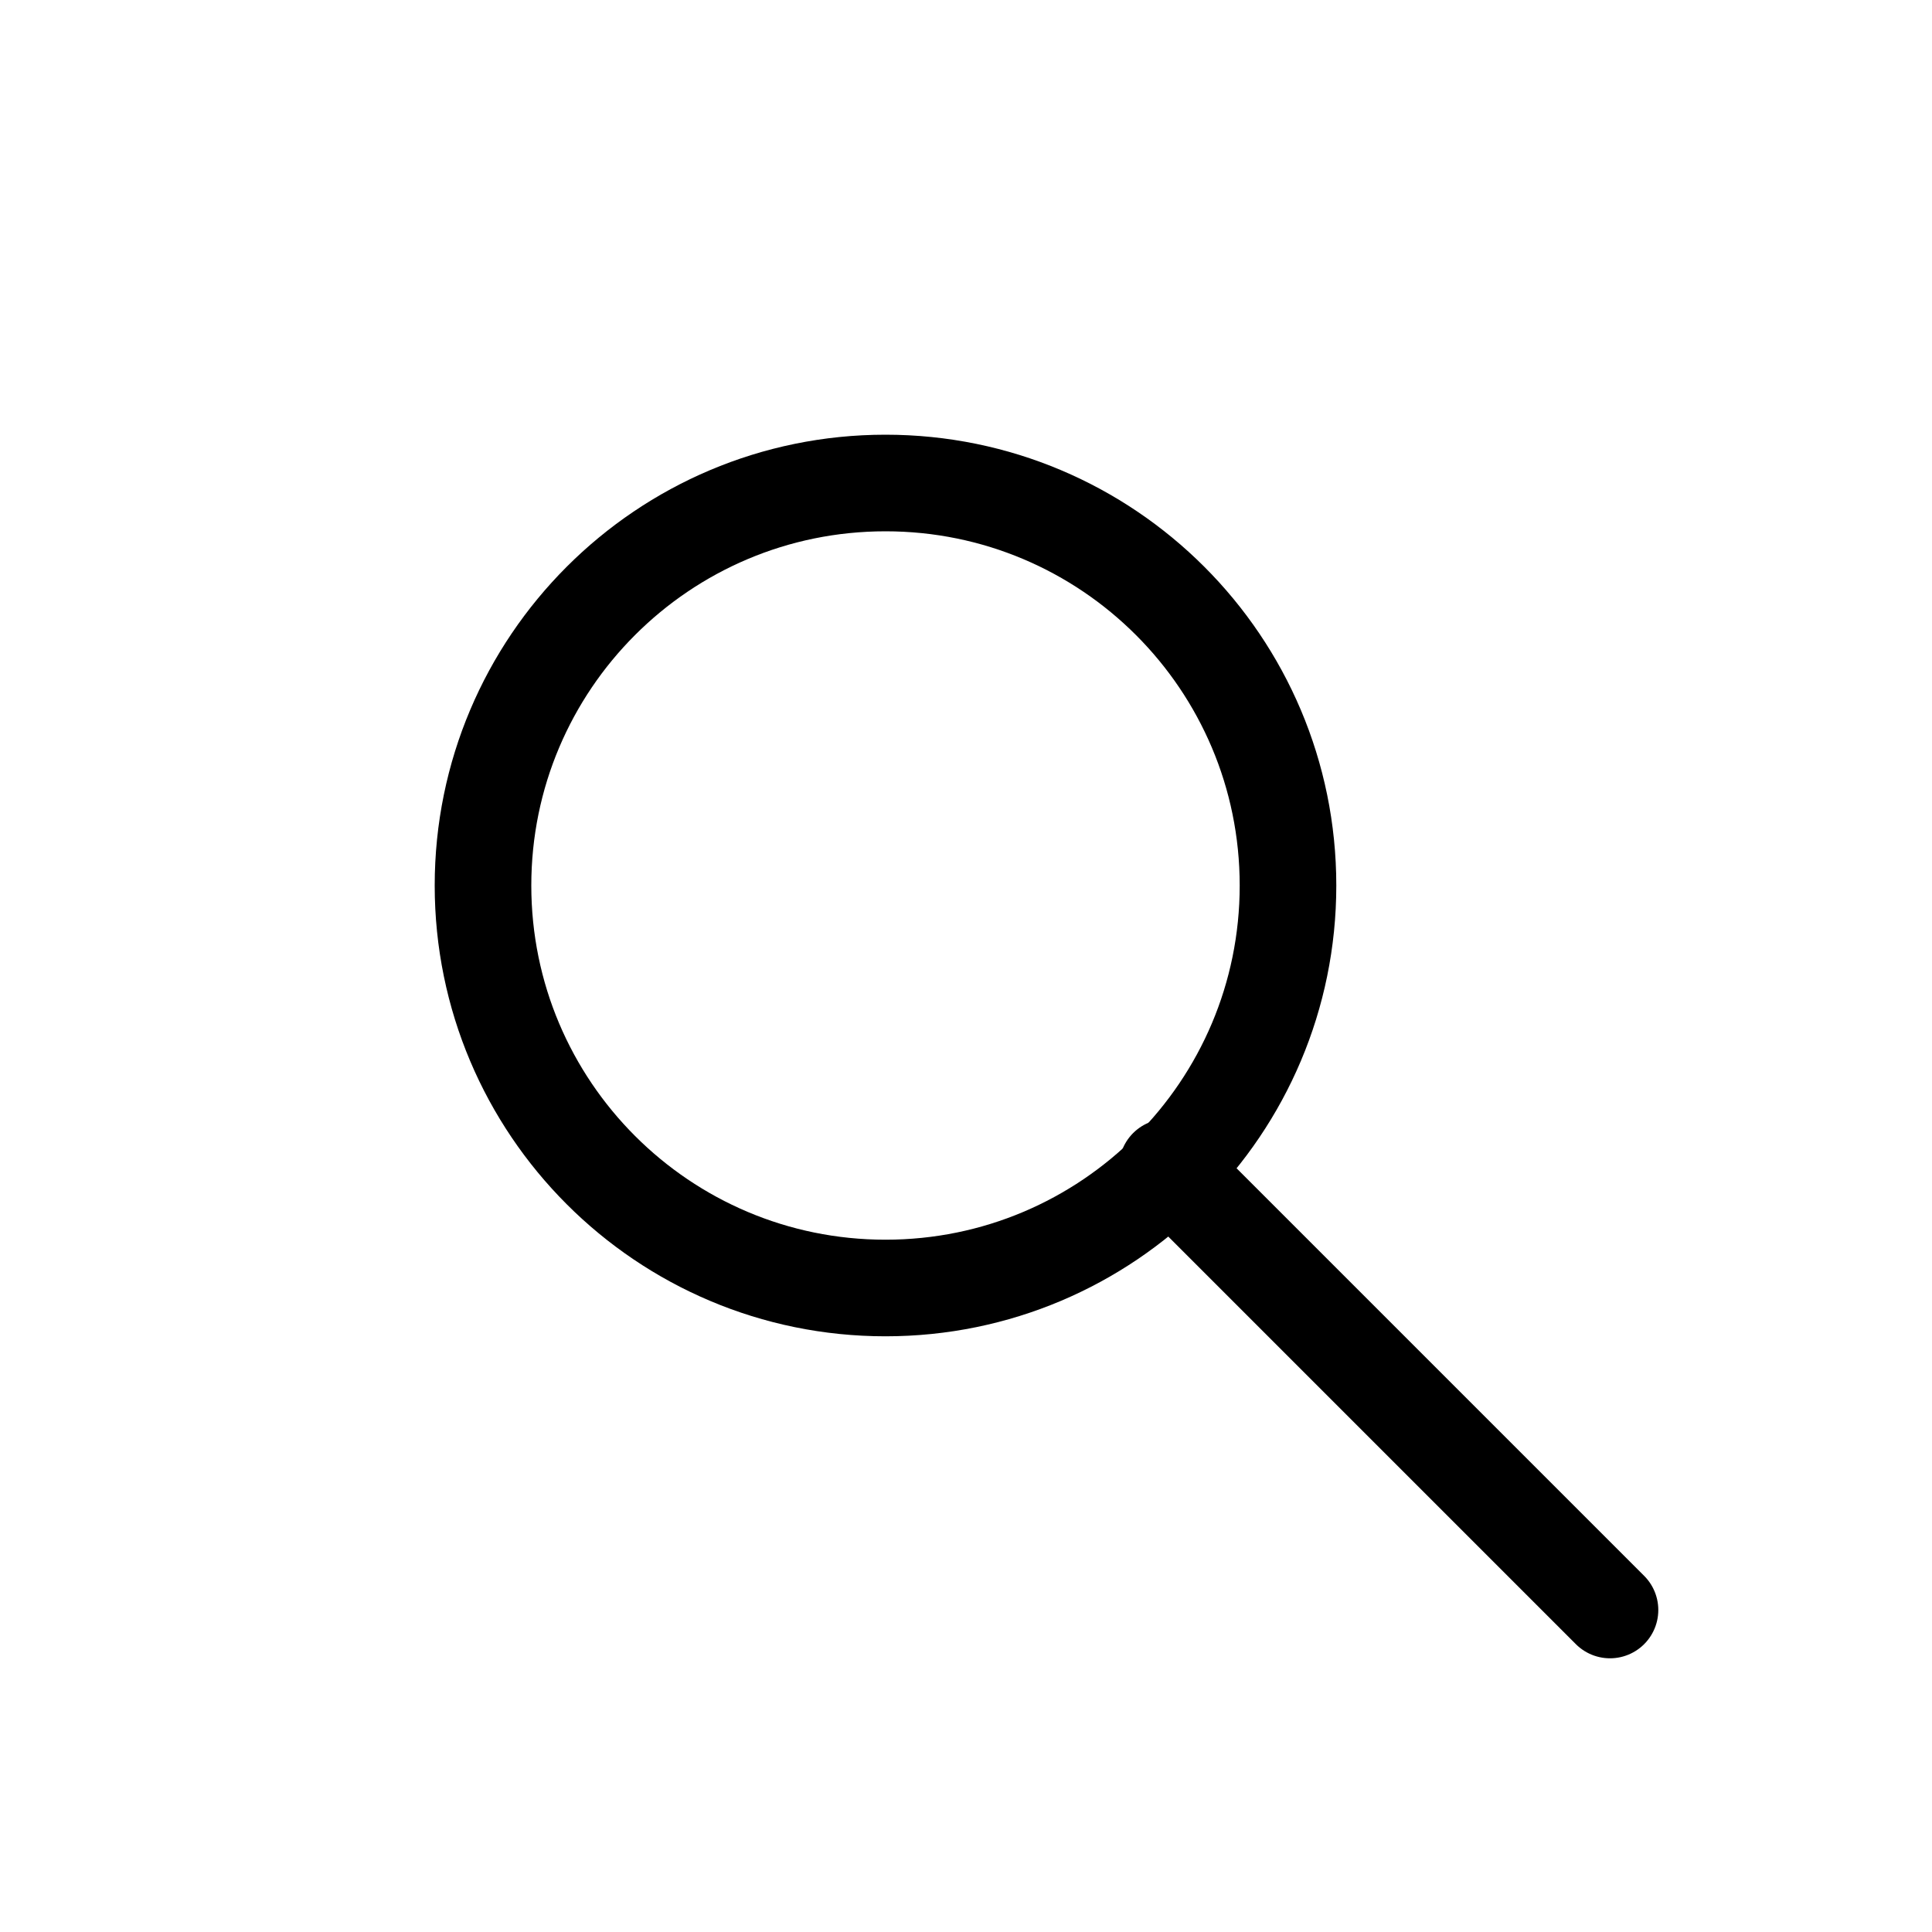
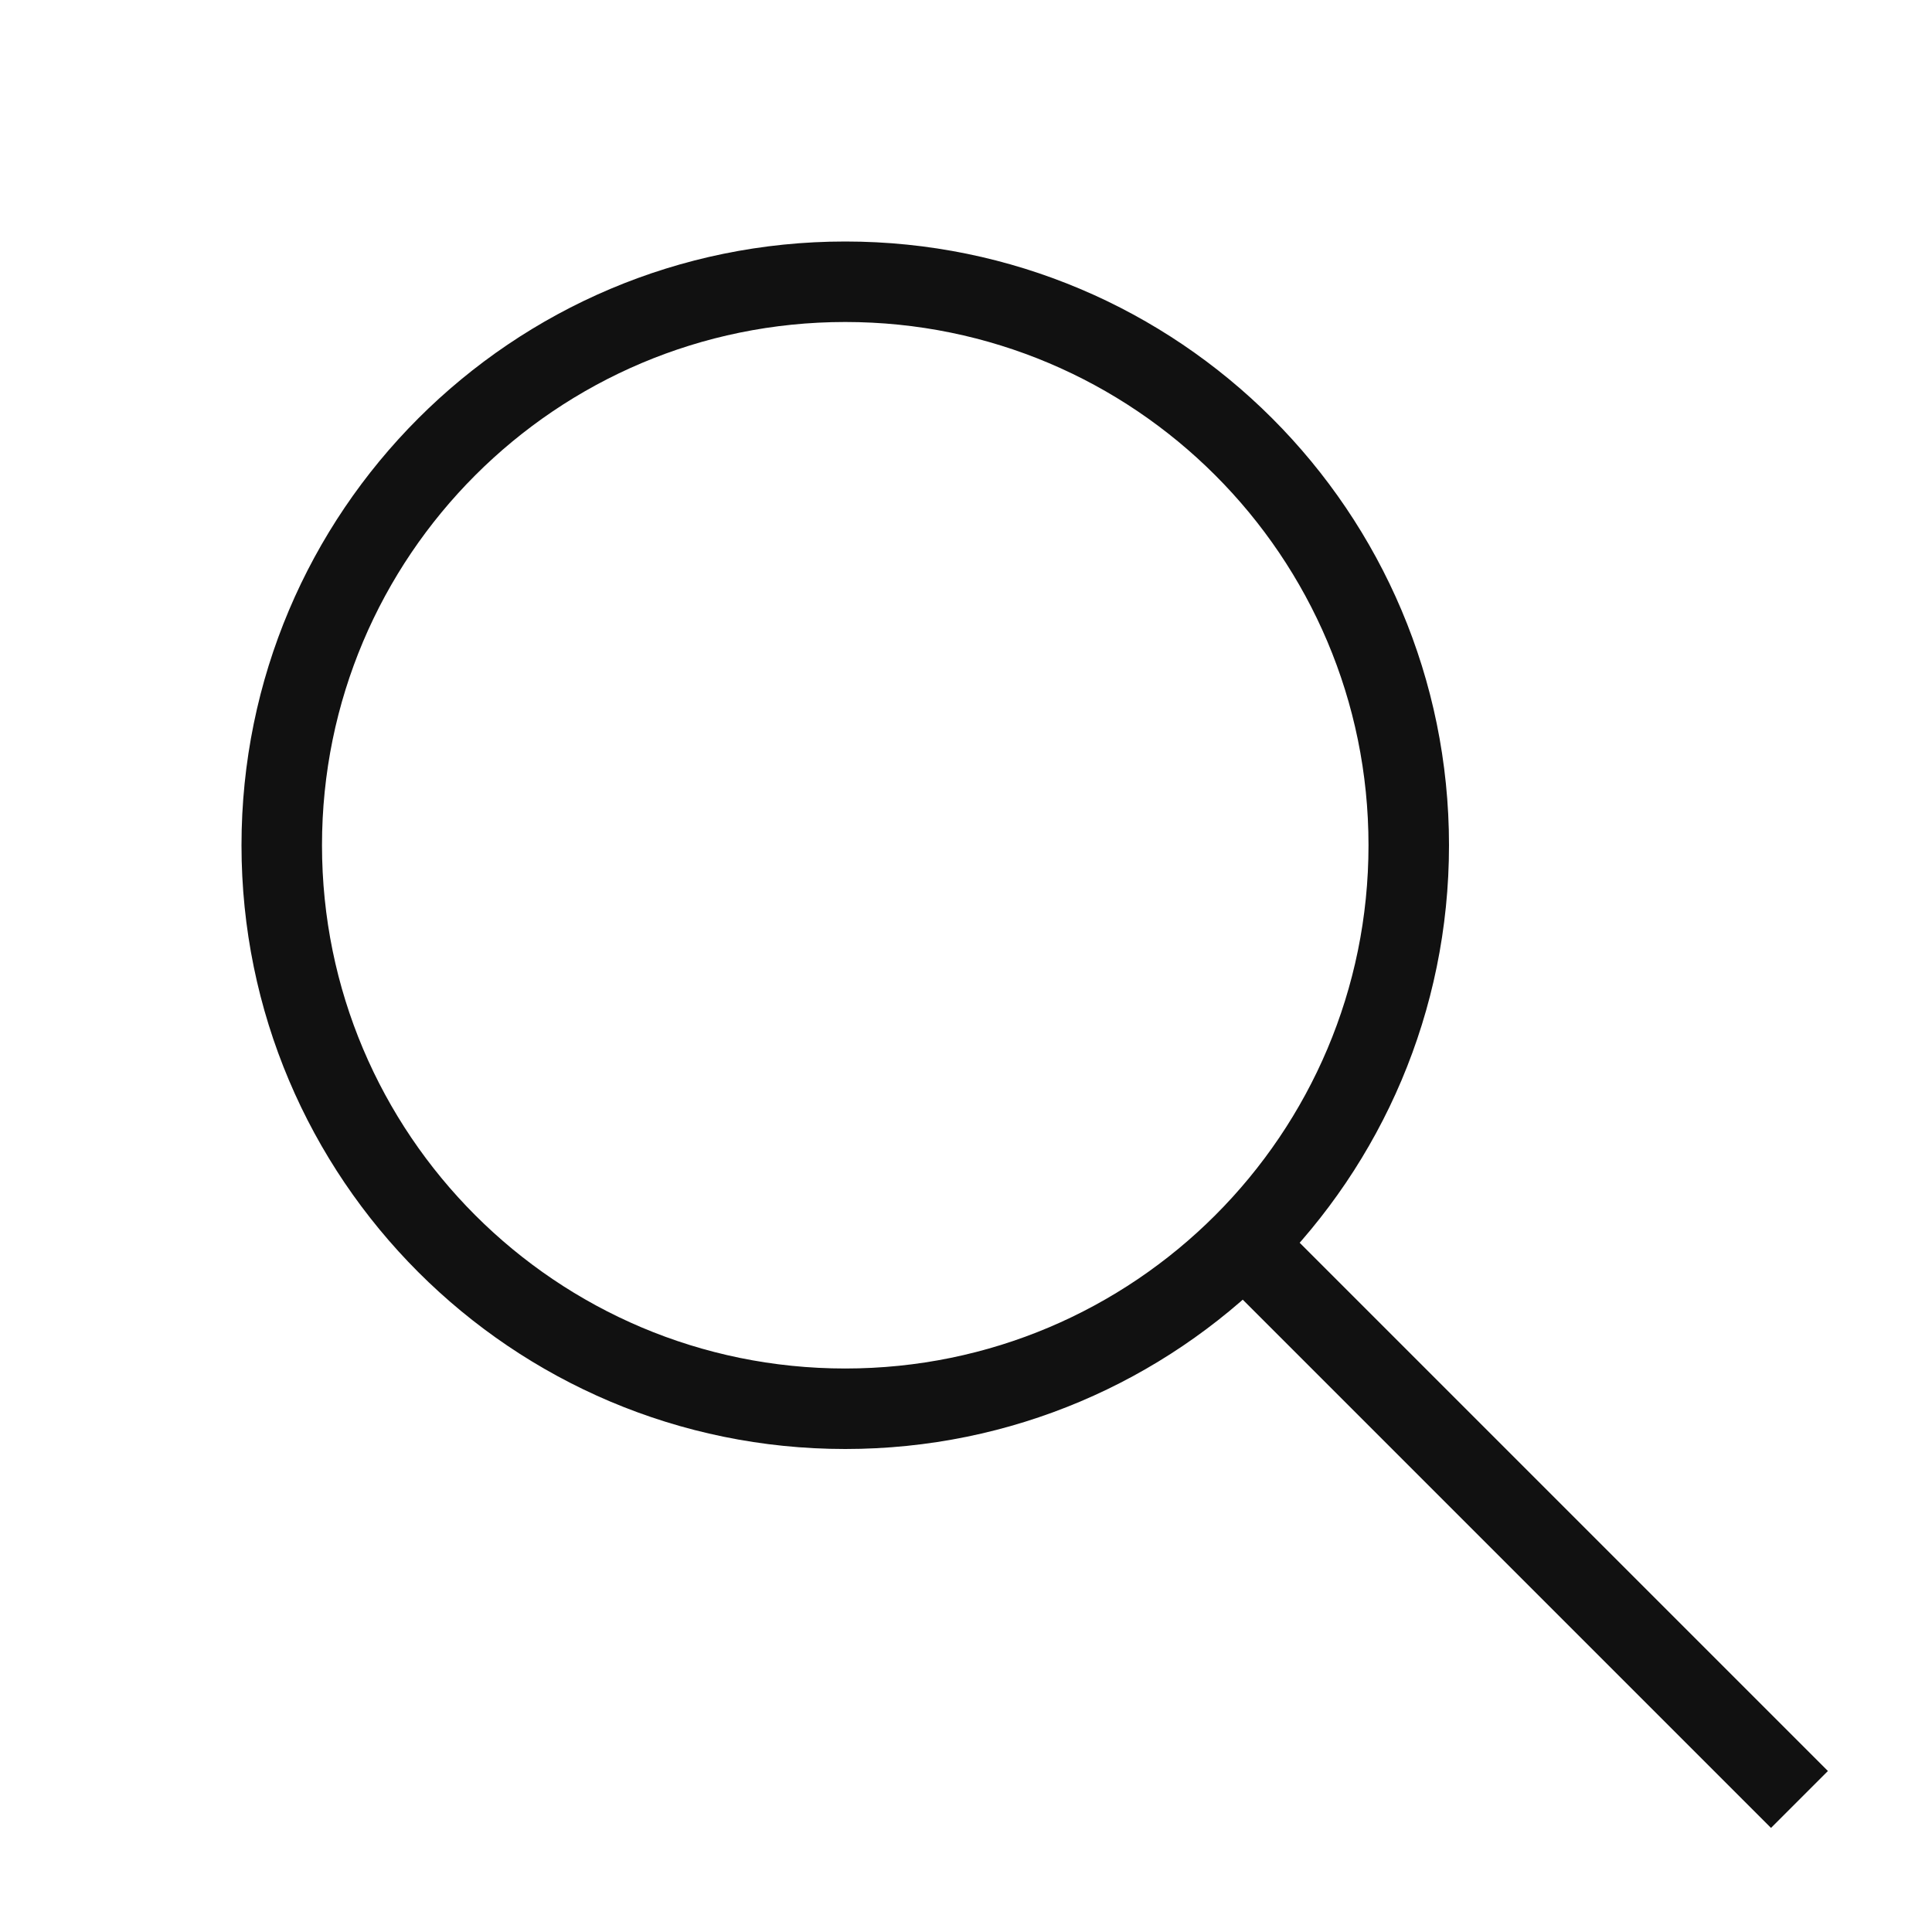
- <svg xmlns="http://www.w3.org/2000/svg" class="icon icon-search prada-icon" viewBox="0 0 24 24" fill="none" stroke="currentColor" stroke-width="1.2" stroke-linecap="round" stroke-linejoin="round">
-   <circle cx="11" cy="11" r="5" />
-   <path d="M14.5 14.5L20 20" />
+ <svg xmlns="http://www.w3.org/2000/svg" viewBox="0 0 24 24" width="24" height="24" fill="none" stroke="#111111" stroke-width="1" stroke-linecap="square">
+   <circle cx="10.5" cy="10.5" r="7" />
+   <line x1="15.8" y1="15.8" x2="22" y2="22" />
</svg>
